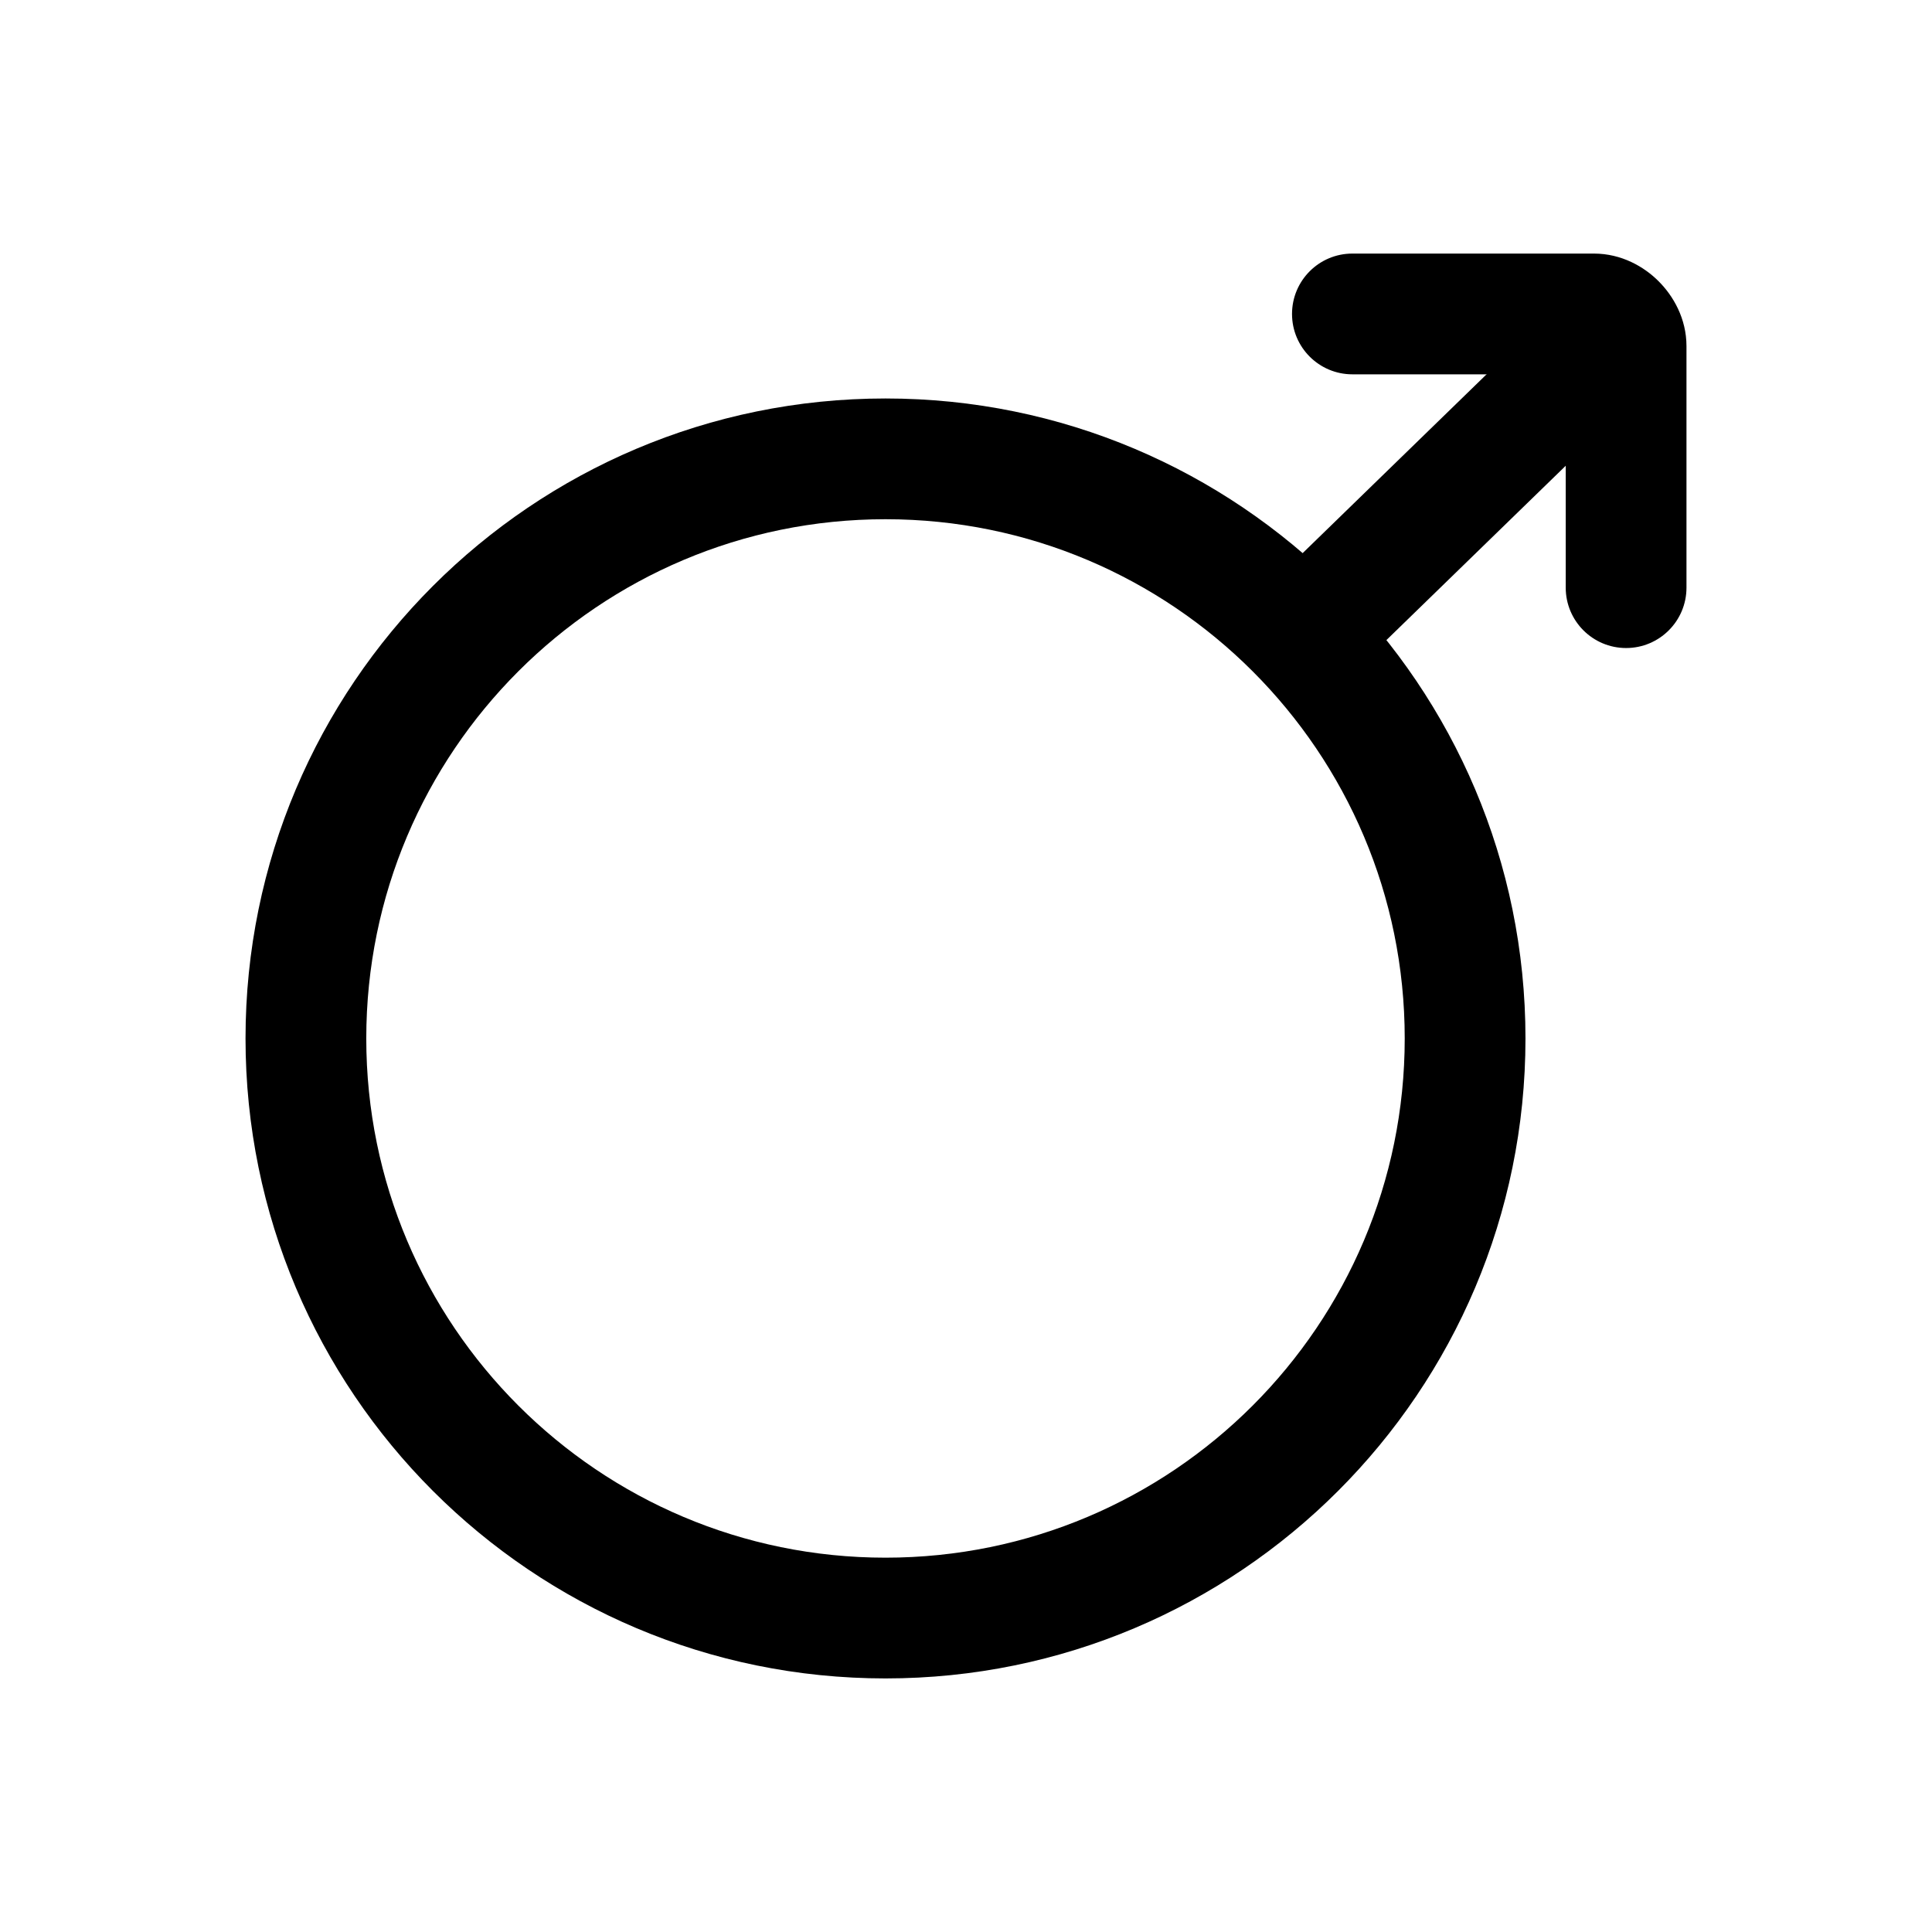
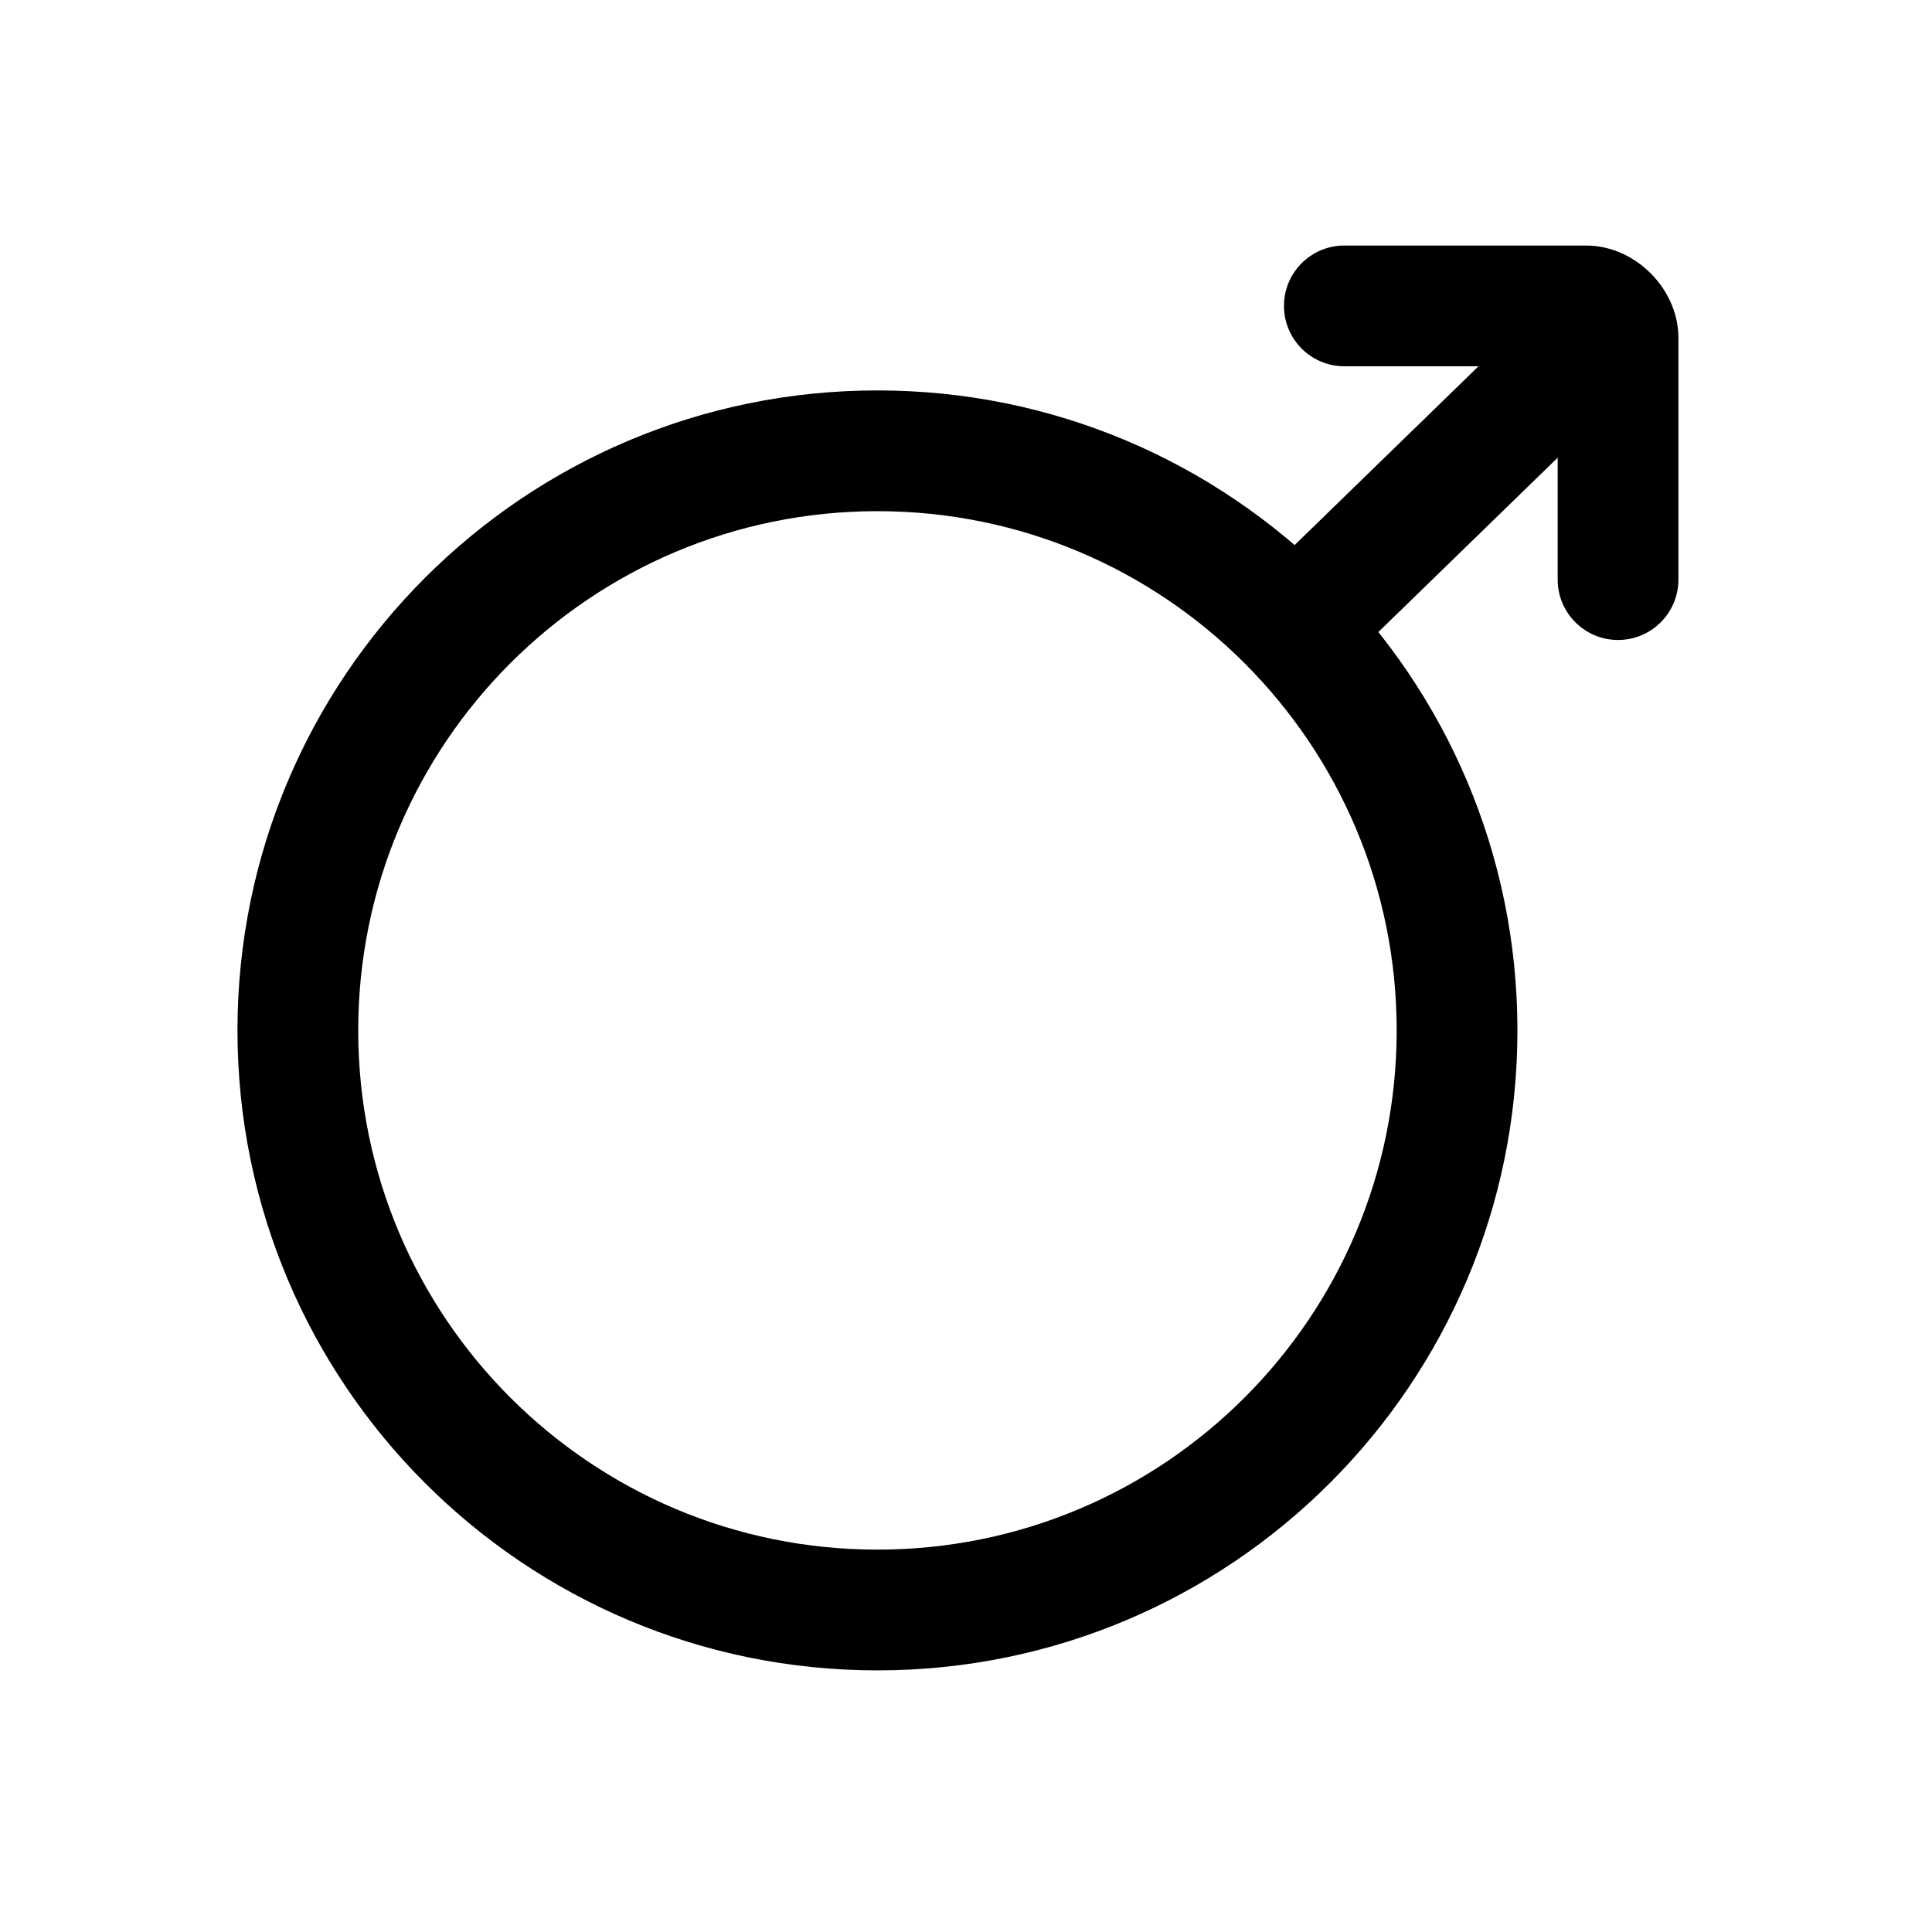
<svg xmlns="http://www.w3.org/2000/svg" fill="none" viewBox="0 0 24 24">
-   <path fill="#000" fill-rule="evenodd" d="M11 6.45a6.45 6.45 0 1 0 0 12.9 6.45 6.45 0 0 0 0-12.9ZM3.05 12.9a7.95 7.95 0 1 1 15.9 0 7.95 7.95 0 0 1-15.9 0Z" clip-rule="evenodd" />
-   <path fill="#000" fill-rule="evenodd" d="M20.338 3.877a.75.75 0 0 1-.015 1.06l-3.6 3.5a.75.75 0 1 1-1.046-1.075l3.6-3.5a.75.75 0 0 1 1.06.015Z" clip-rule="evenodd" />
-   <path fill="#000" fill-rule="evenodd" d="M16.05 3.9a.75.75 0 0 1 .75-.75h3c.344 0 .625.164.805.345.18.18.345.461.345.805v3a.75.75 0 0 1-1.5 0V4.65H16.8a.75.75 0 0 1-.75-.75Z" clip-rule="evenodd" />
+   <path fill="#000" fill-rule="evenodd" d="M10.9 6.35a6.45 6.45 0 1 0 0 12.9 6.45 6.45 0 0 0 0-12.9ZM2.95 12.8a7.95 7.95 0 1 1 15.9 0 7.95 7.95 0 0 1-15.9 0Z" clip-rule="evenodd" />
+   <path fill="#000" fill-rule="evenodd" d="M20.238 3.777a.75.75 0 0 1-.015 1.06l-3.6 3.5a.75.75 0 1 1-1.046-1.075l3.6-3.5a.75.75 0 0 1 1.06.015Z" clip-rule="evenodd" />
+   <path fill="#000" fill-rule="evenodd" d="M15.95 3.8a.75.75 0 0 1 .75-.75h3c.344 0 .625.164.805.345.18.18.345.461.345.805v3a.75.75 0 0 1-1.5 0V4.55H16.7a.75.75 0 0 1-.75-.75Z" clip-rule="evenodd" />
</svg>
